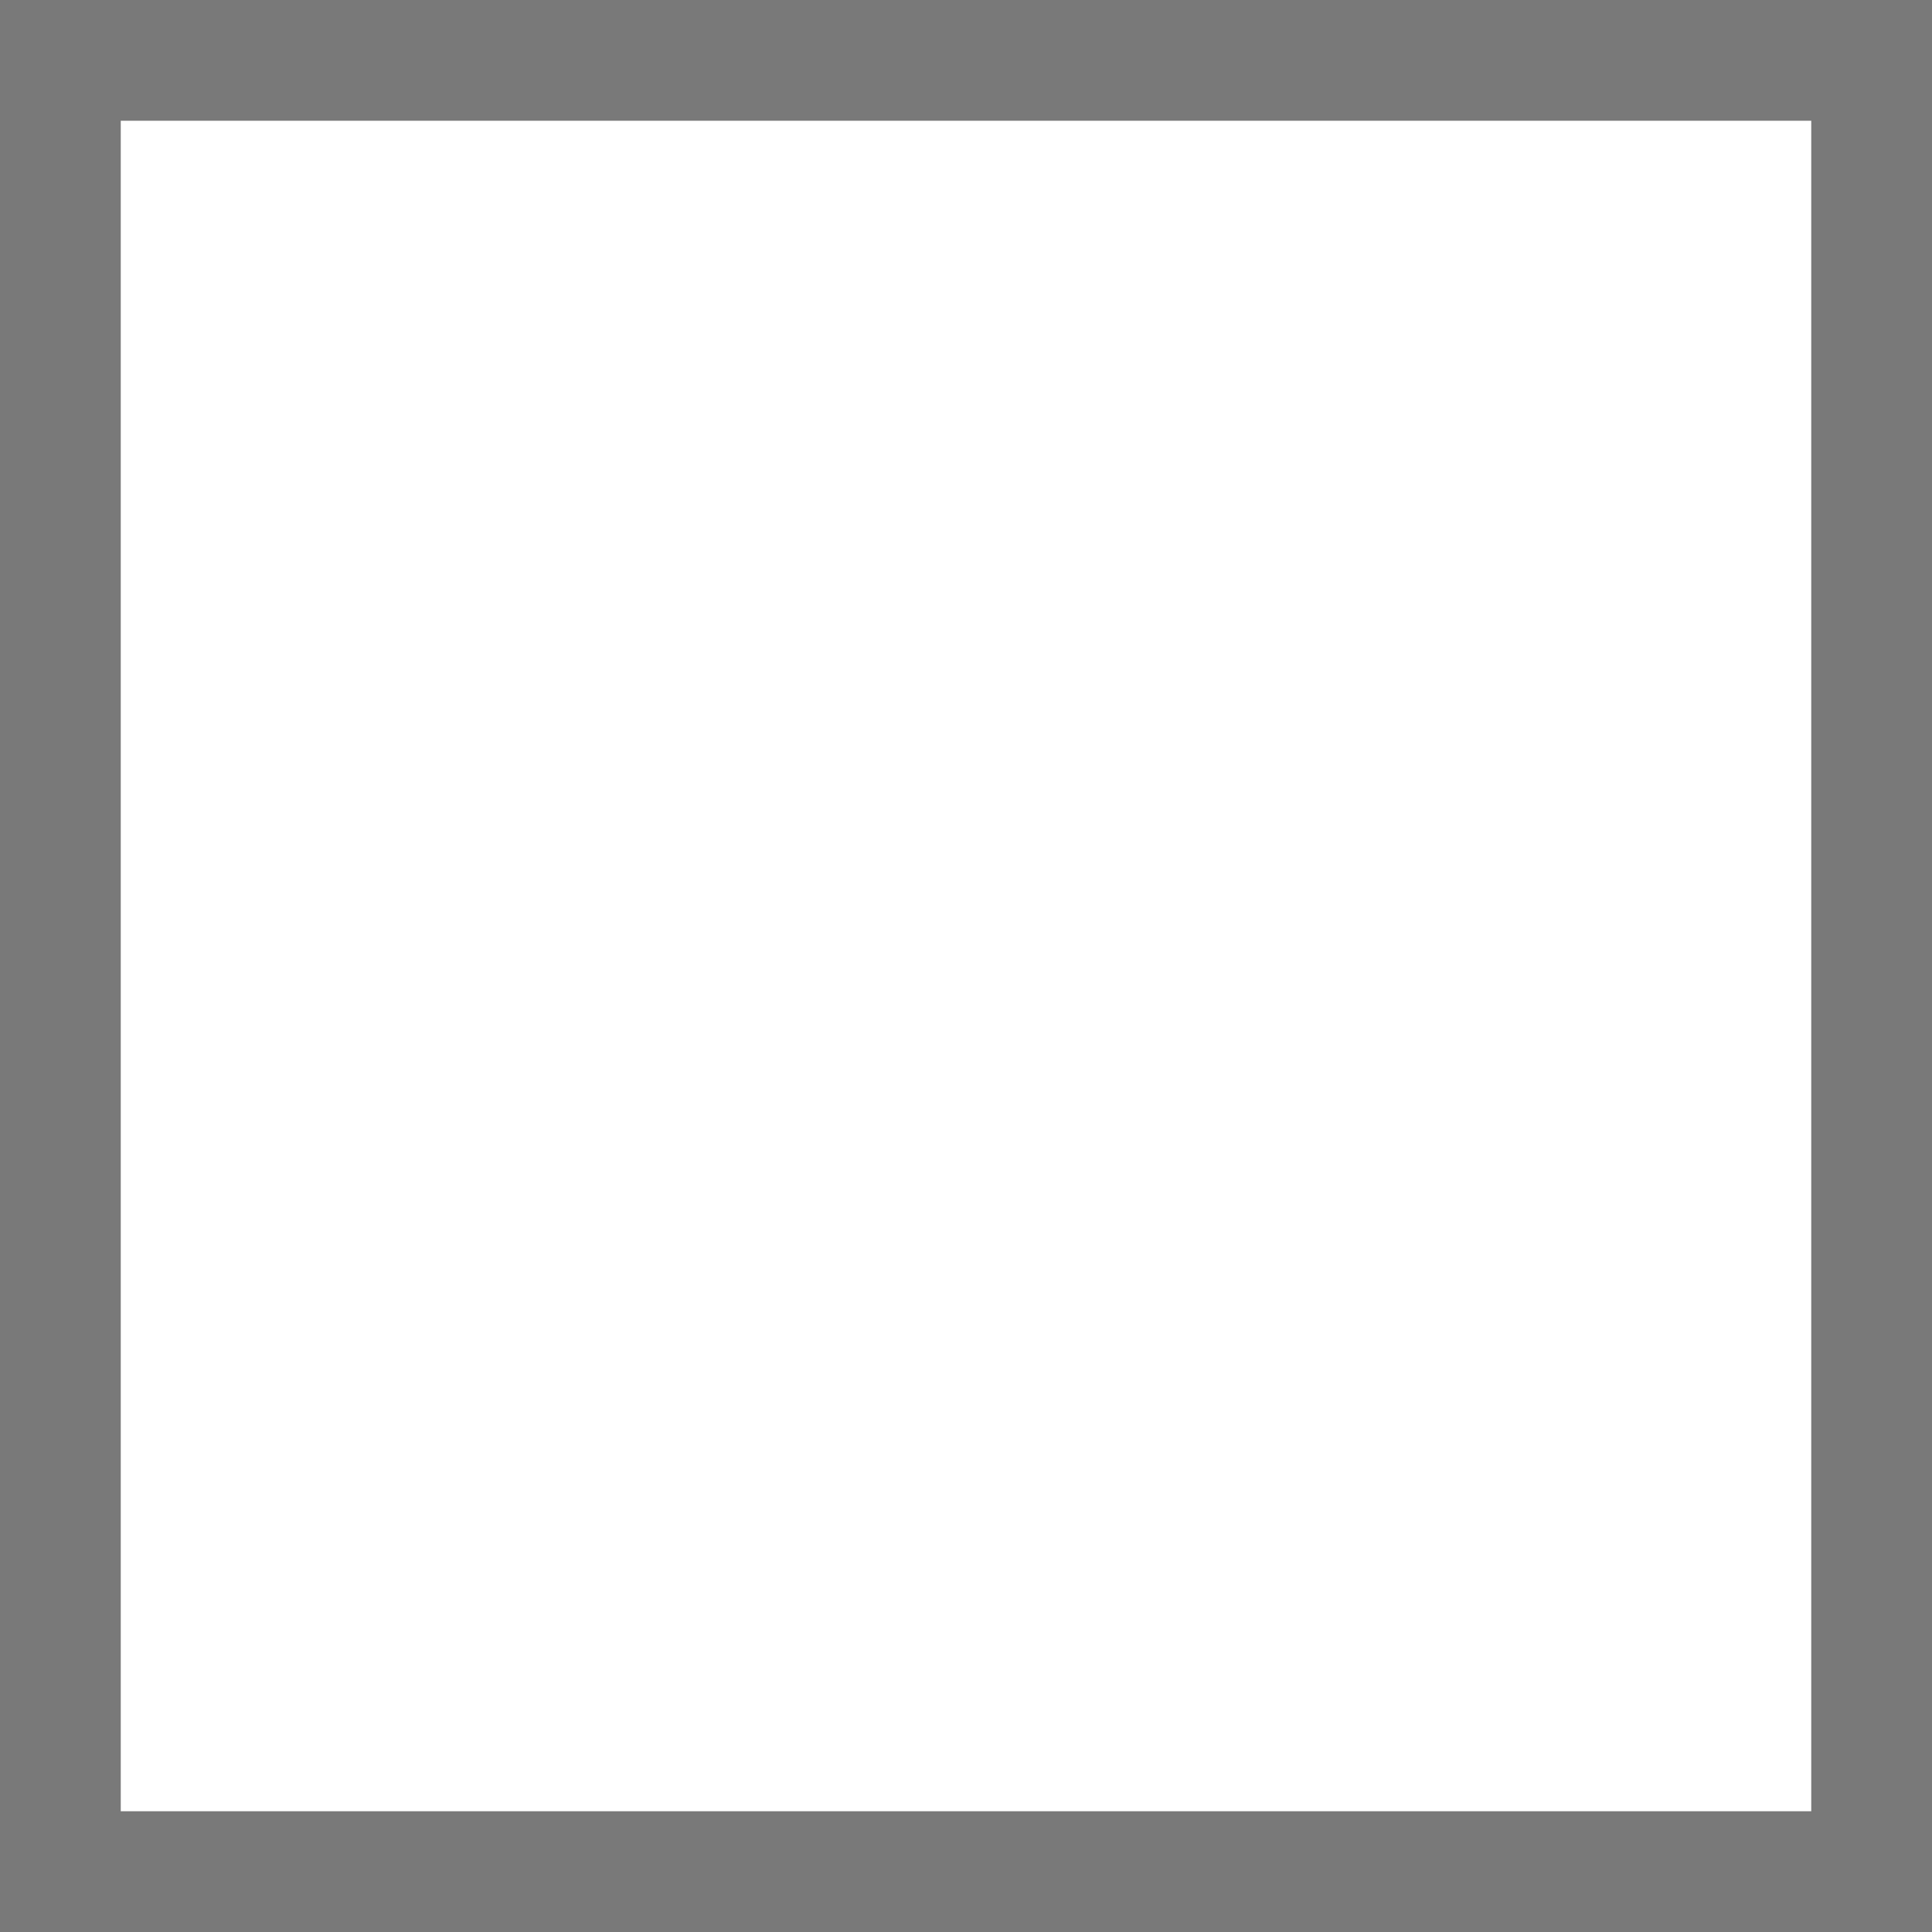
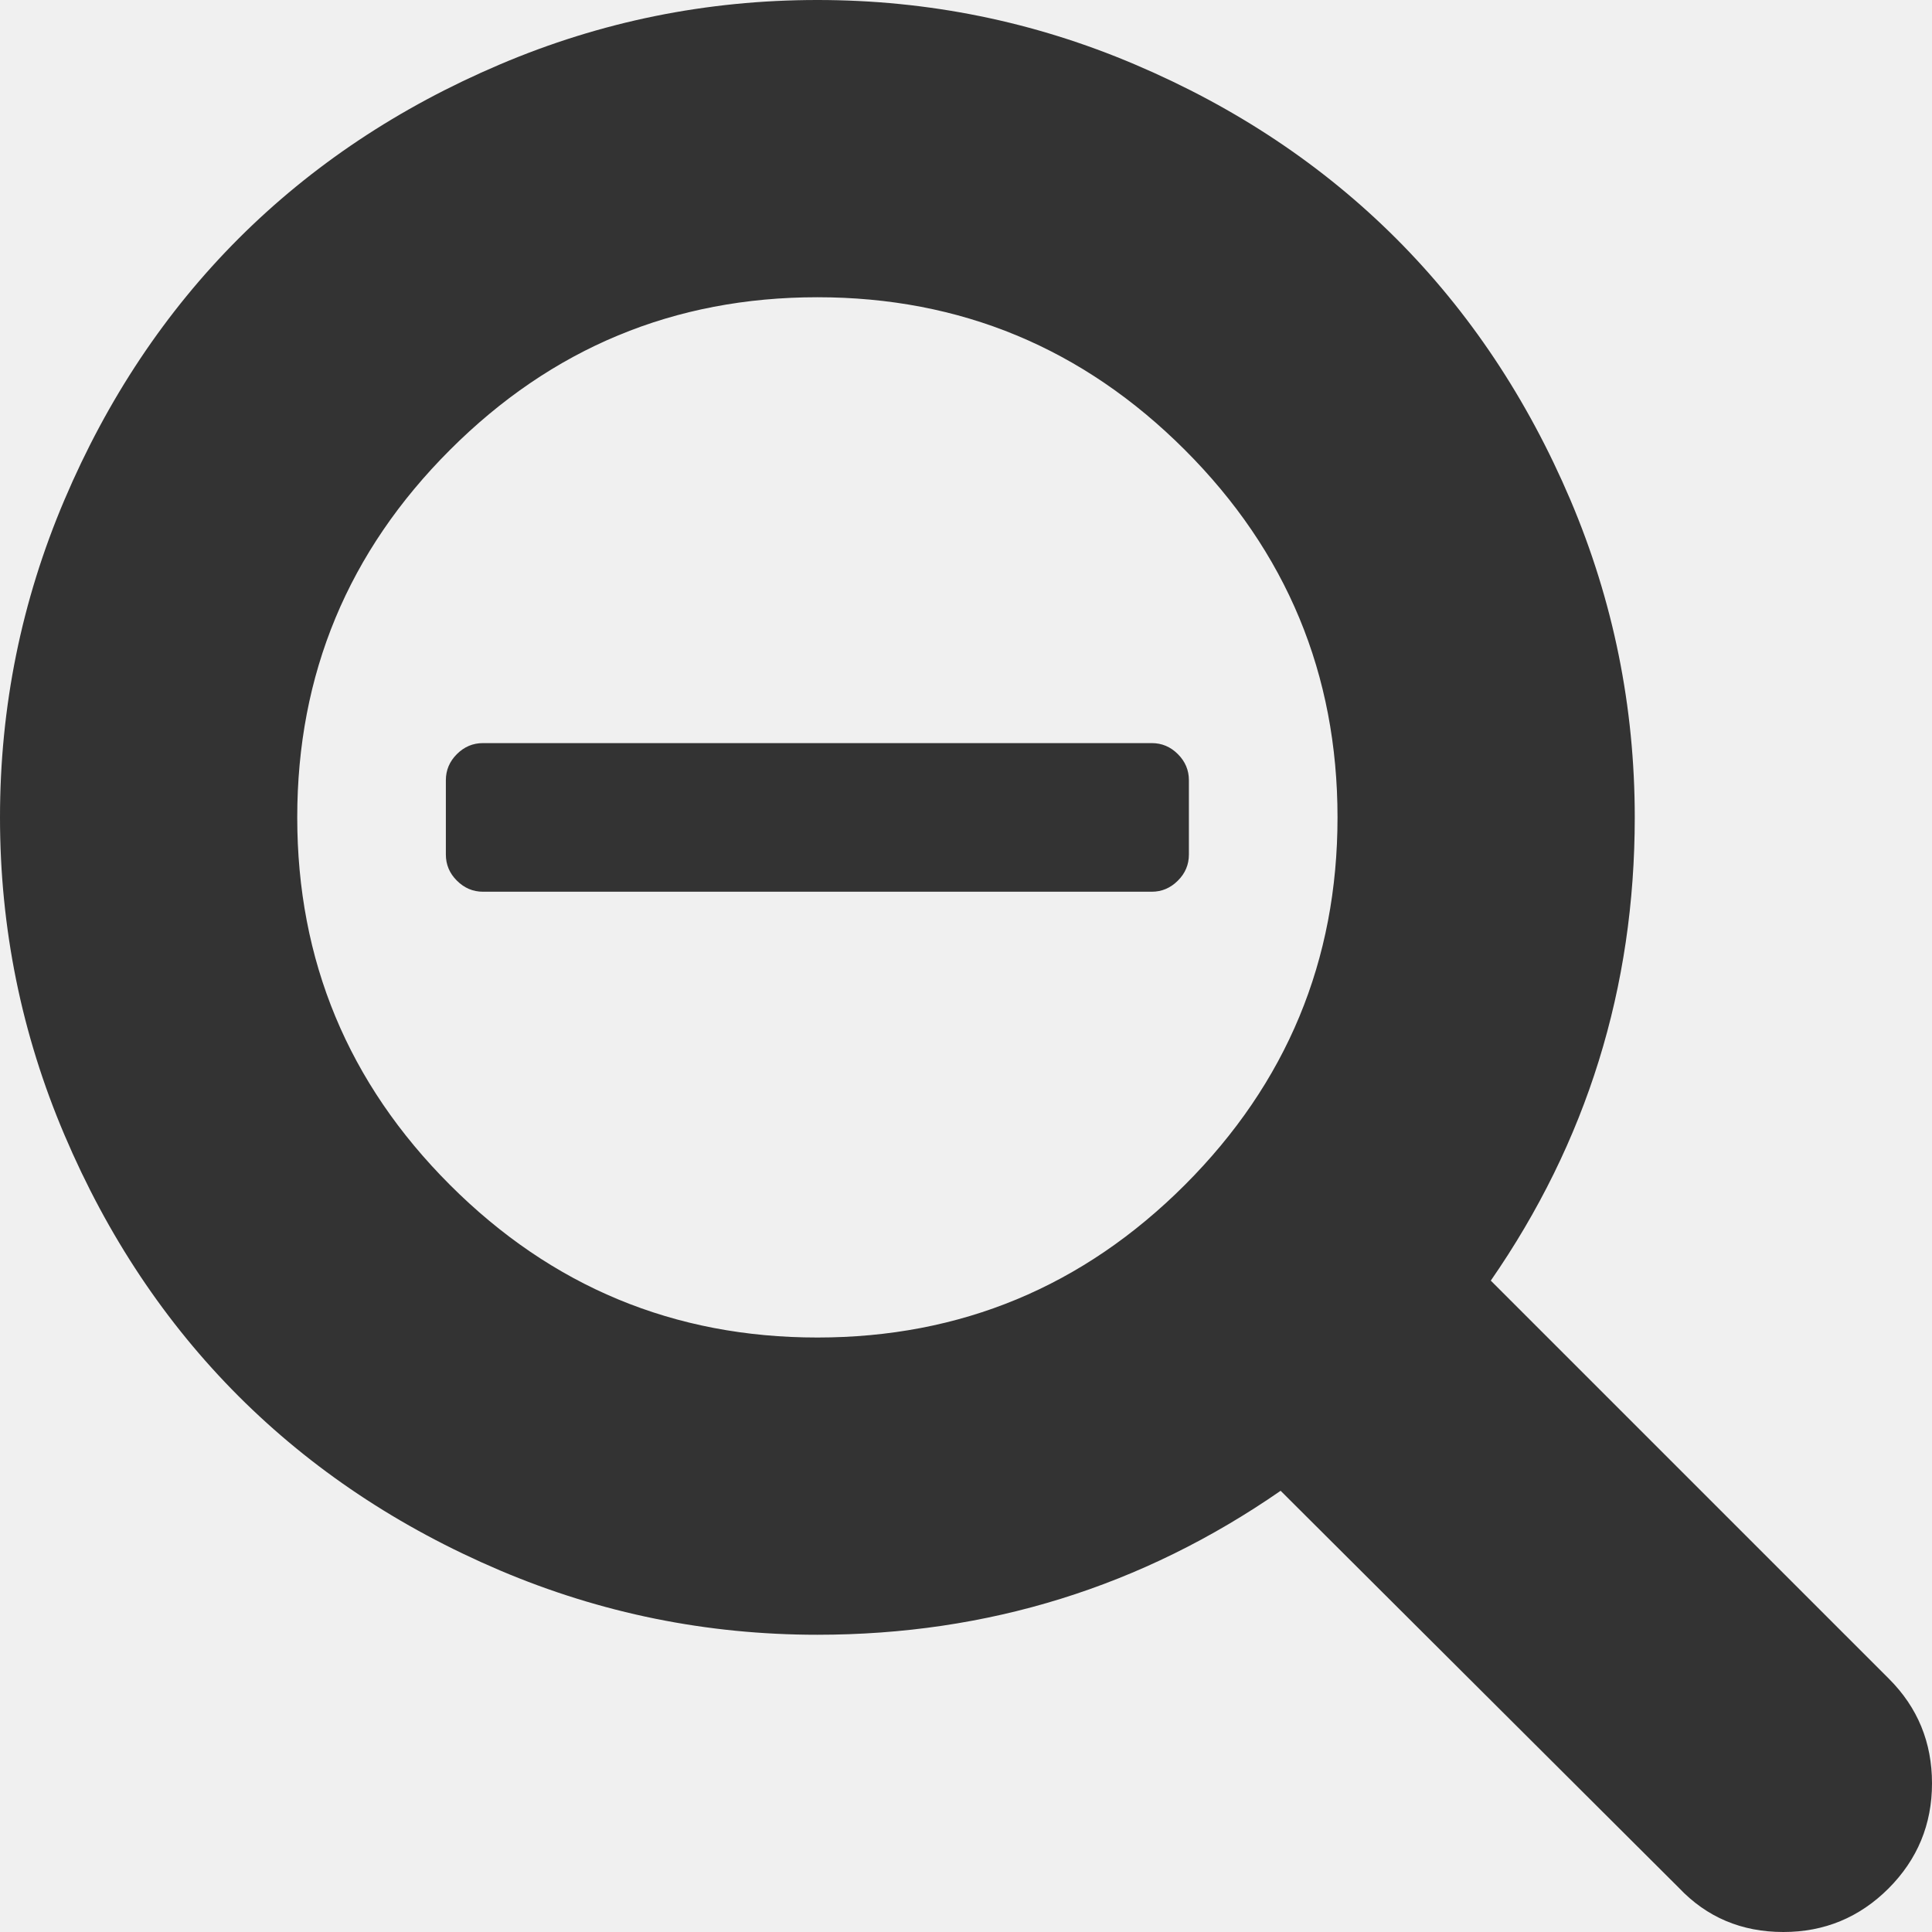
- <svg xmlns="http://www.w3.org/2000/svg" version="1.1" width="16px" height="16px" viewBox="16 147  16 16">
-   <path d="M 16.5 147.5  L 31.5 147.5  L 31.5 162.5  L 16.5 162.5  L 16.5 147.5  Z " fill-rule="nonzero" fill="#ffffff" stroke="none" />
-   <path d="M 16.5 147.5  L 31.5 147.5  L 31.5 162.5  L 16.5 162.5  L 16.5 147.5  Z " stroke-width="1" stroke="#797979" fill="none" />
+ <svg xmlns="http://www.w3.org/2000/svg" version="1.1" width="27px" height="27px">
+   <g>
+     <path d="M 16.461 10.539  C 16.564 10.642  16.615 10.763  16.615 10.904  L 16.615 11.942  C 16.615 12.083  16.564 12.205  16.461 12.307  C 16.358 12.41  16.237 12.462  16.096 12.462  L 6.75 12.462  C 6.609 12.462  6.488 12.41  6.385 12.307  C 6.282 12.205  6.231 12.083  6.231 11.942  L 6.231 10.904  C 6.231 10.763  6.282 10.642  6.385 10.539  C 6.488 10.436  6.609 10.385  6.75 10.385  L 16.096 10.385  C 16.237 10.385  16.358 10.436  16.461 10.539  Z M 16.559 16.559  C 17.981 15.136  18.692 13.424  18.692 11.423  C 18.692 9.422  17.981 7.71  16.559 6.288  C 15.136 4.865  13.424 4.154  11.423 4.154  C 9.422 4.154  7.71 4.865  6.288 6.288  C 4.865 7.71  4.154 9.422  4.154 11.423  C 4.154 13.424  4.865 15.136  6.288 16.559  C 7.71 17.981  9.422 18.692  11.423 18.692  C 13.424 18.692  15.136 17.981  16.559 16.559  Z M 26.4 23.463  C 26.8 23.863  27 24.35  27 24.923  C 27 25.496  26.797 25.986  26.392 26.392  C 25.986 26.797  25.496 27  24.923 27  C 24.339 27  23.852 26.794  23.463 26.383  L 17.897 20.834  C 15.961 22.175  13.803 22.846  11.423 22.846  C 9.876 22.846  8.397 22.546  6.985 21.946  C 5.574 21.345  4.357 20.534  3.334 19.512  C 2.312 18.489  1.501 17.273  0.901 15.861  C 0.3 14.449  0 12.97  0 11.423  C 0 9.876  0.3 8.397  0.901 6.985  C 1.501 5.574  2.312 4.357  3.334 3.334  C 4.357 2.312  5.574 1.501  6.985 0.901  C 8.397 0.3  9.876 0  11.423 0  C 12.97 0  14.449 0.3  15.861 0.901  C 17.273 1.501  18.489 2.312  19.512 3.334  C 20.534 4.357  21.345 5.574  21.946 6.985  C 22.546 8.397  22.846 9.876  22.846 11.423  C 22.846 13.803  22.175 15.961  20.834 17.897  L 26.4 23.463  Z " fill-rule="nonzero" fill="#333333" stroke="none" />
+   </g>
</svg>
